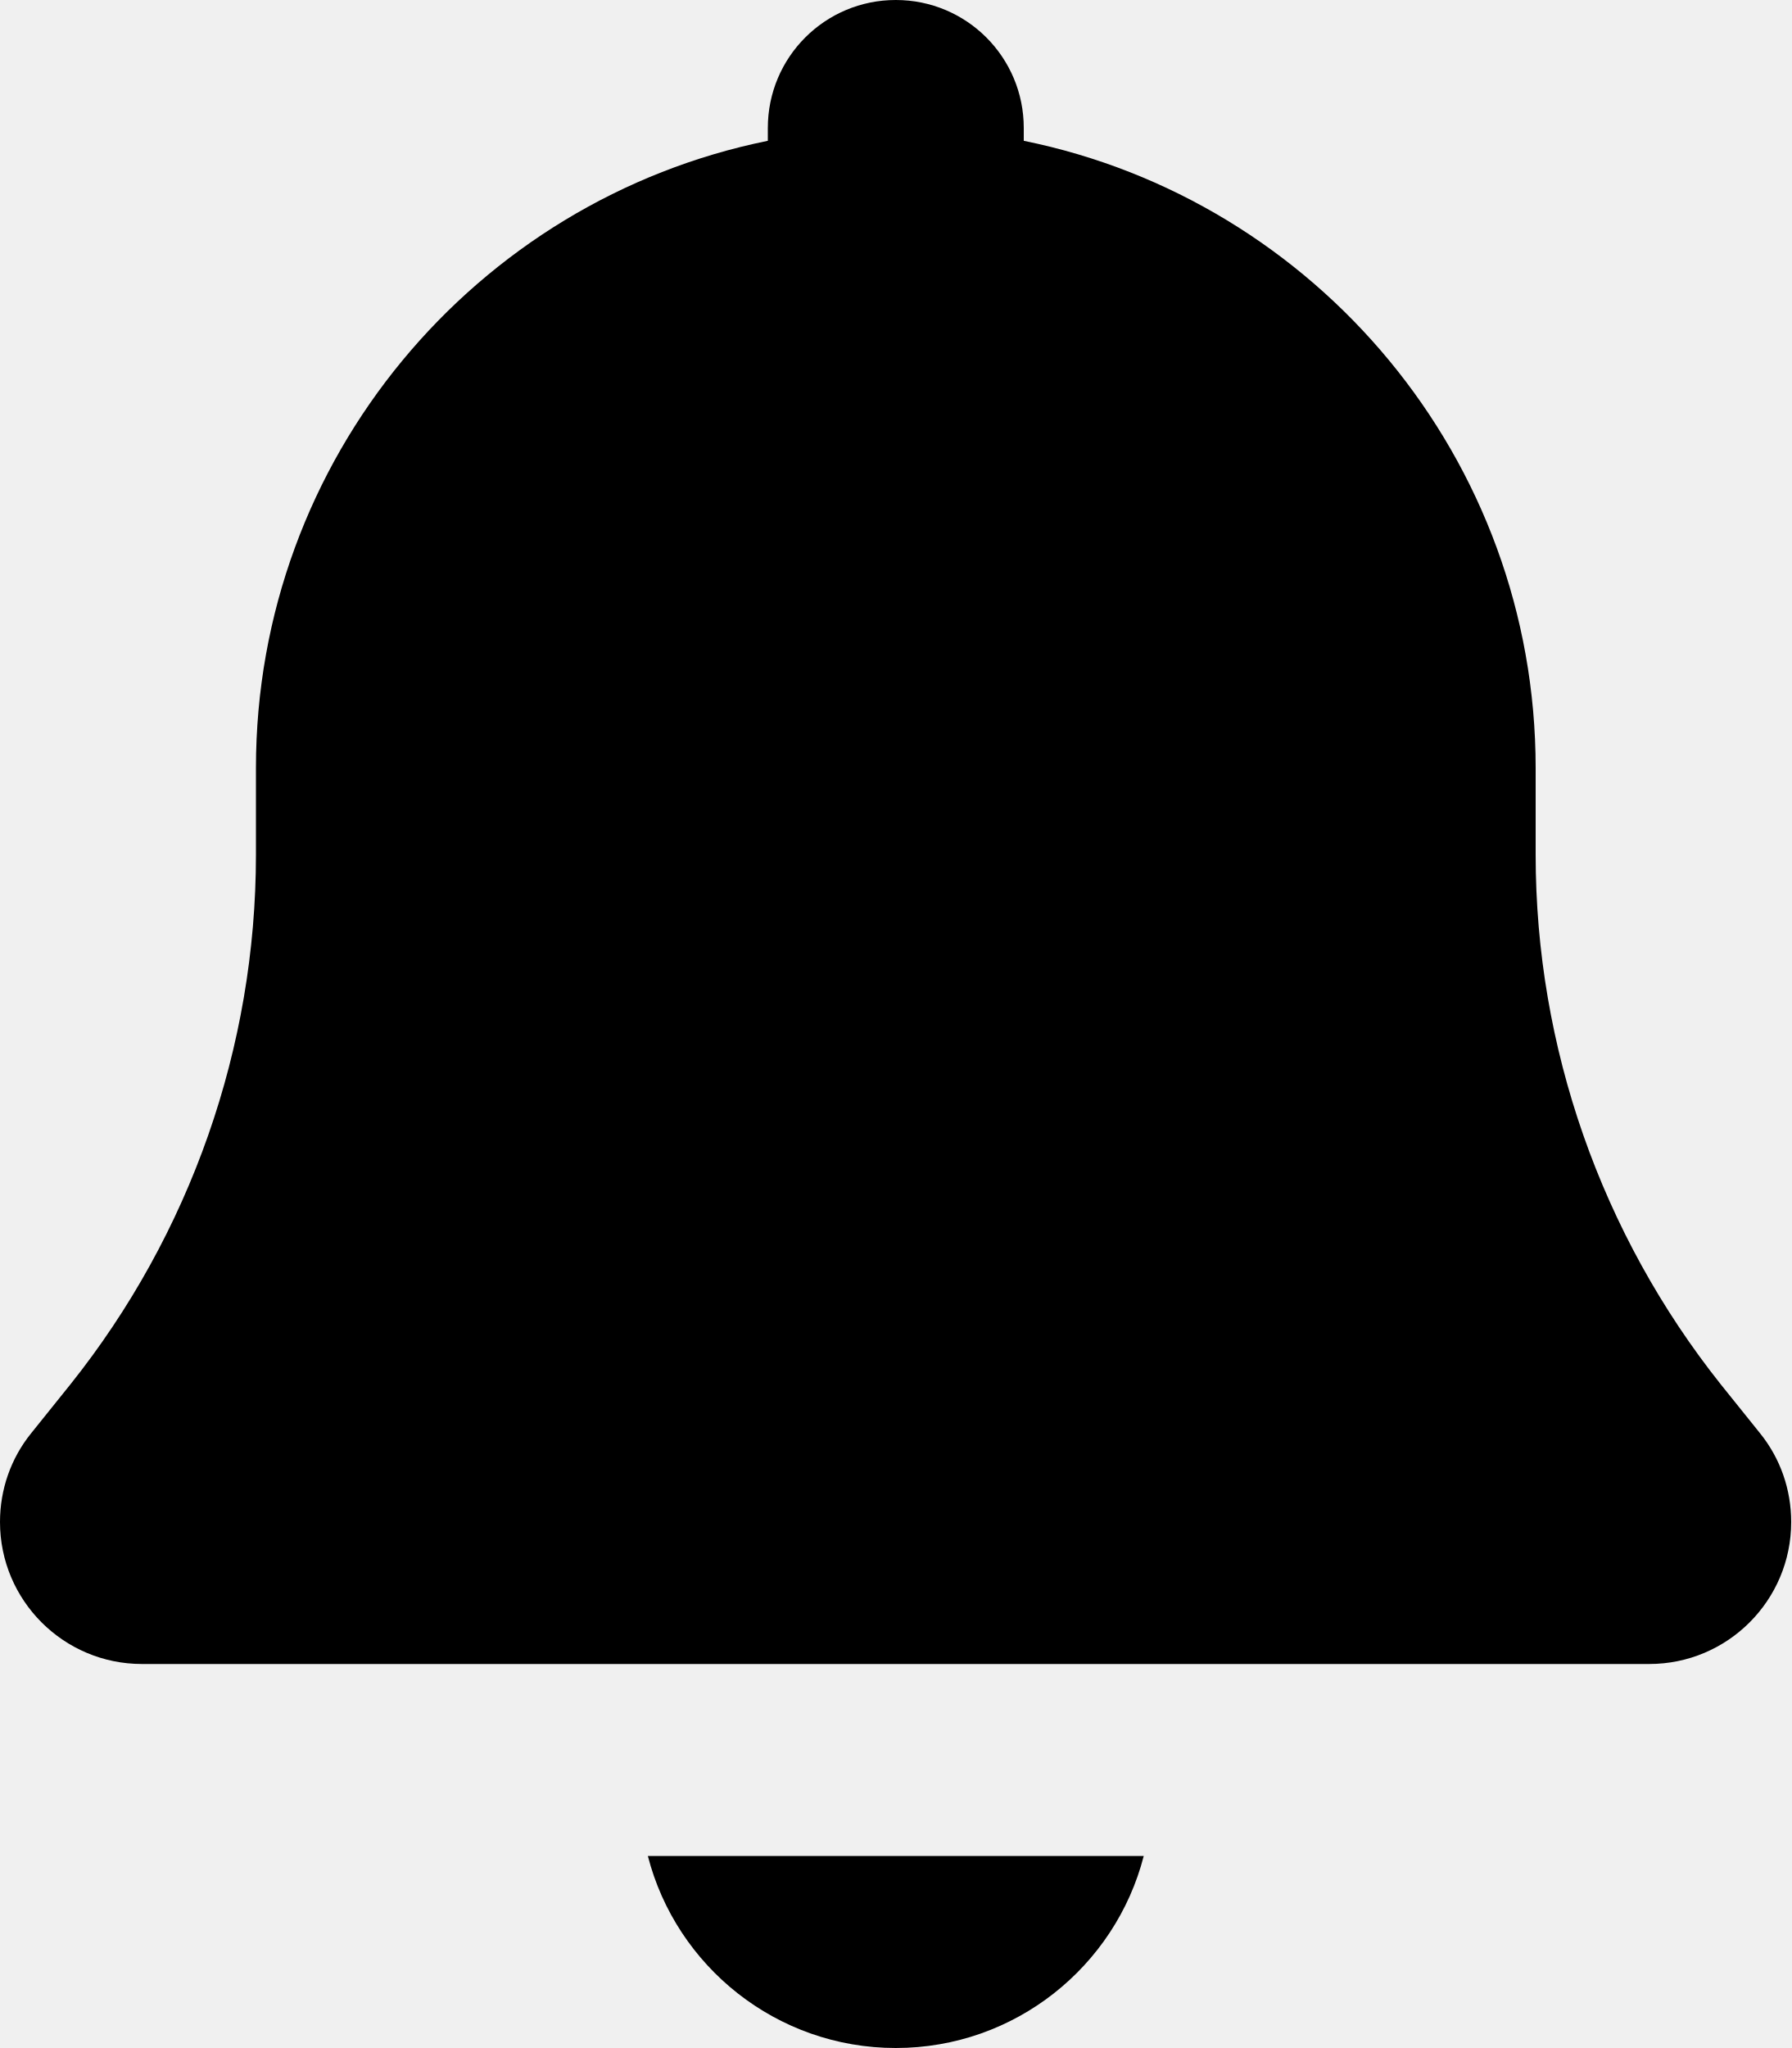
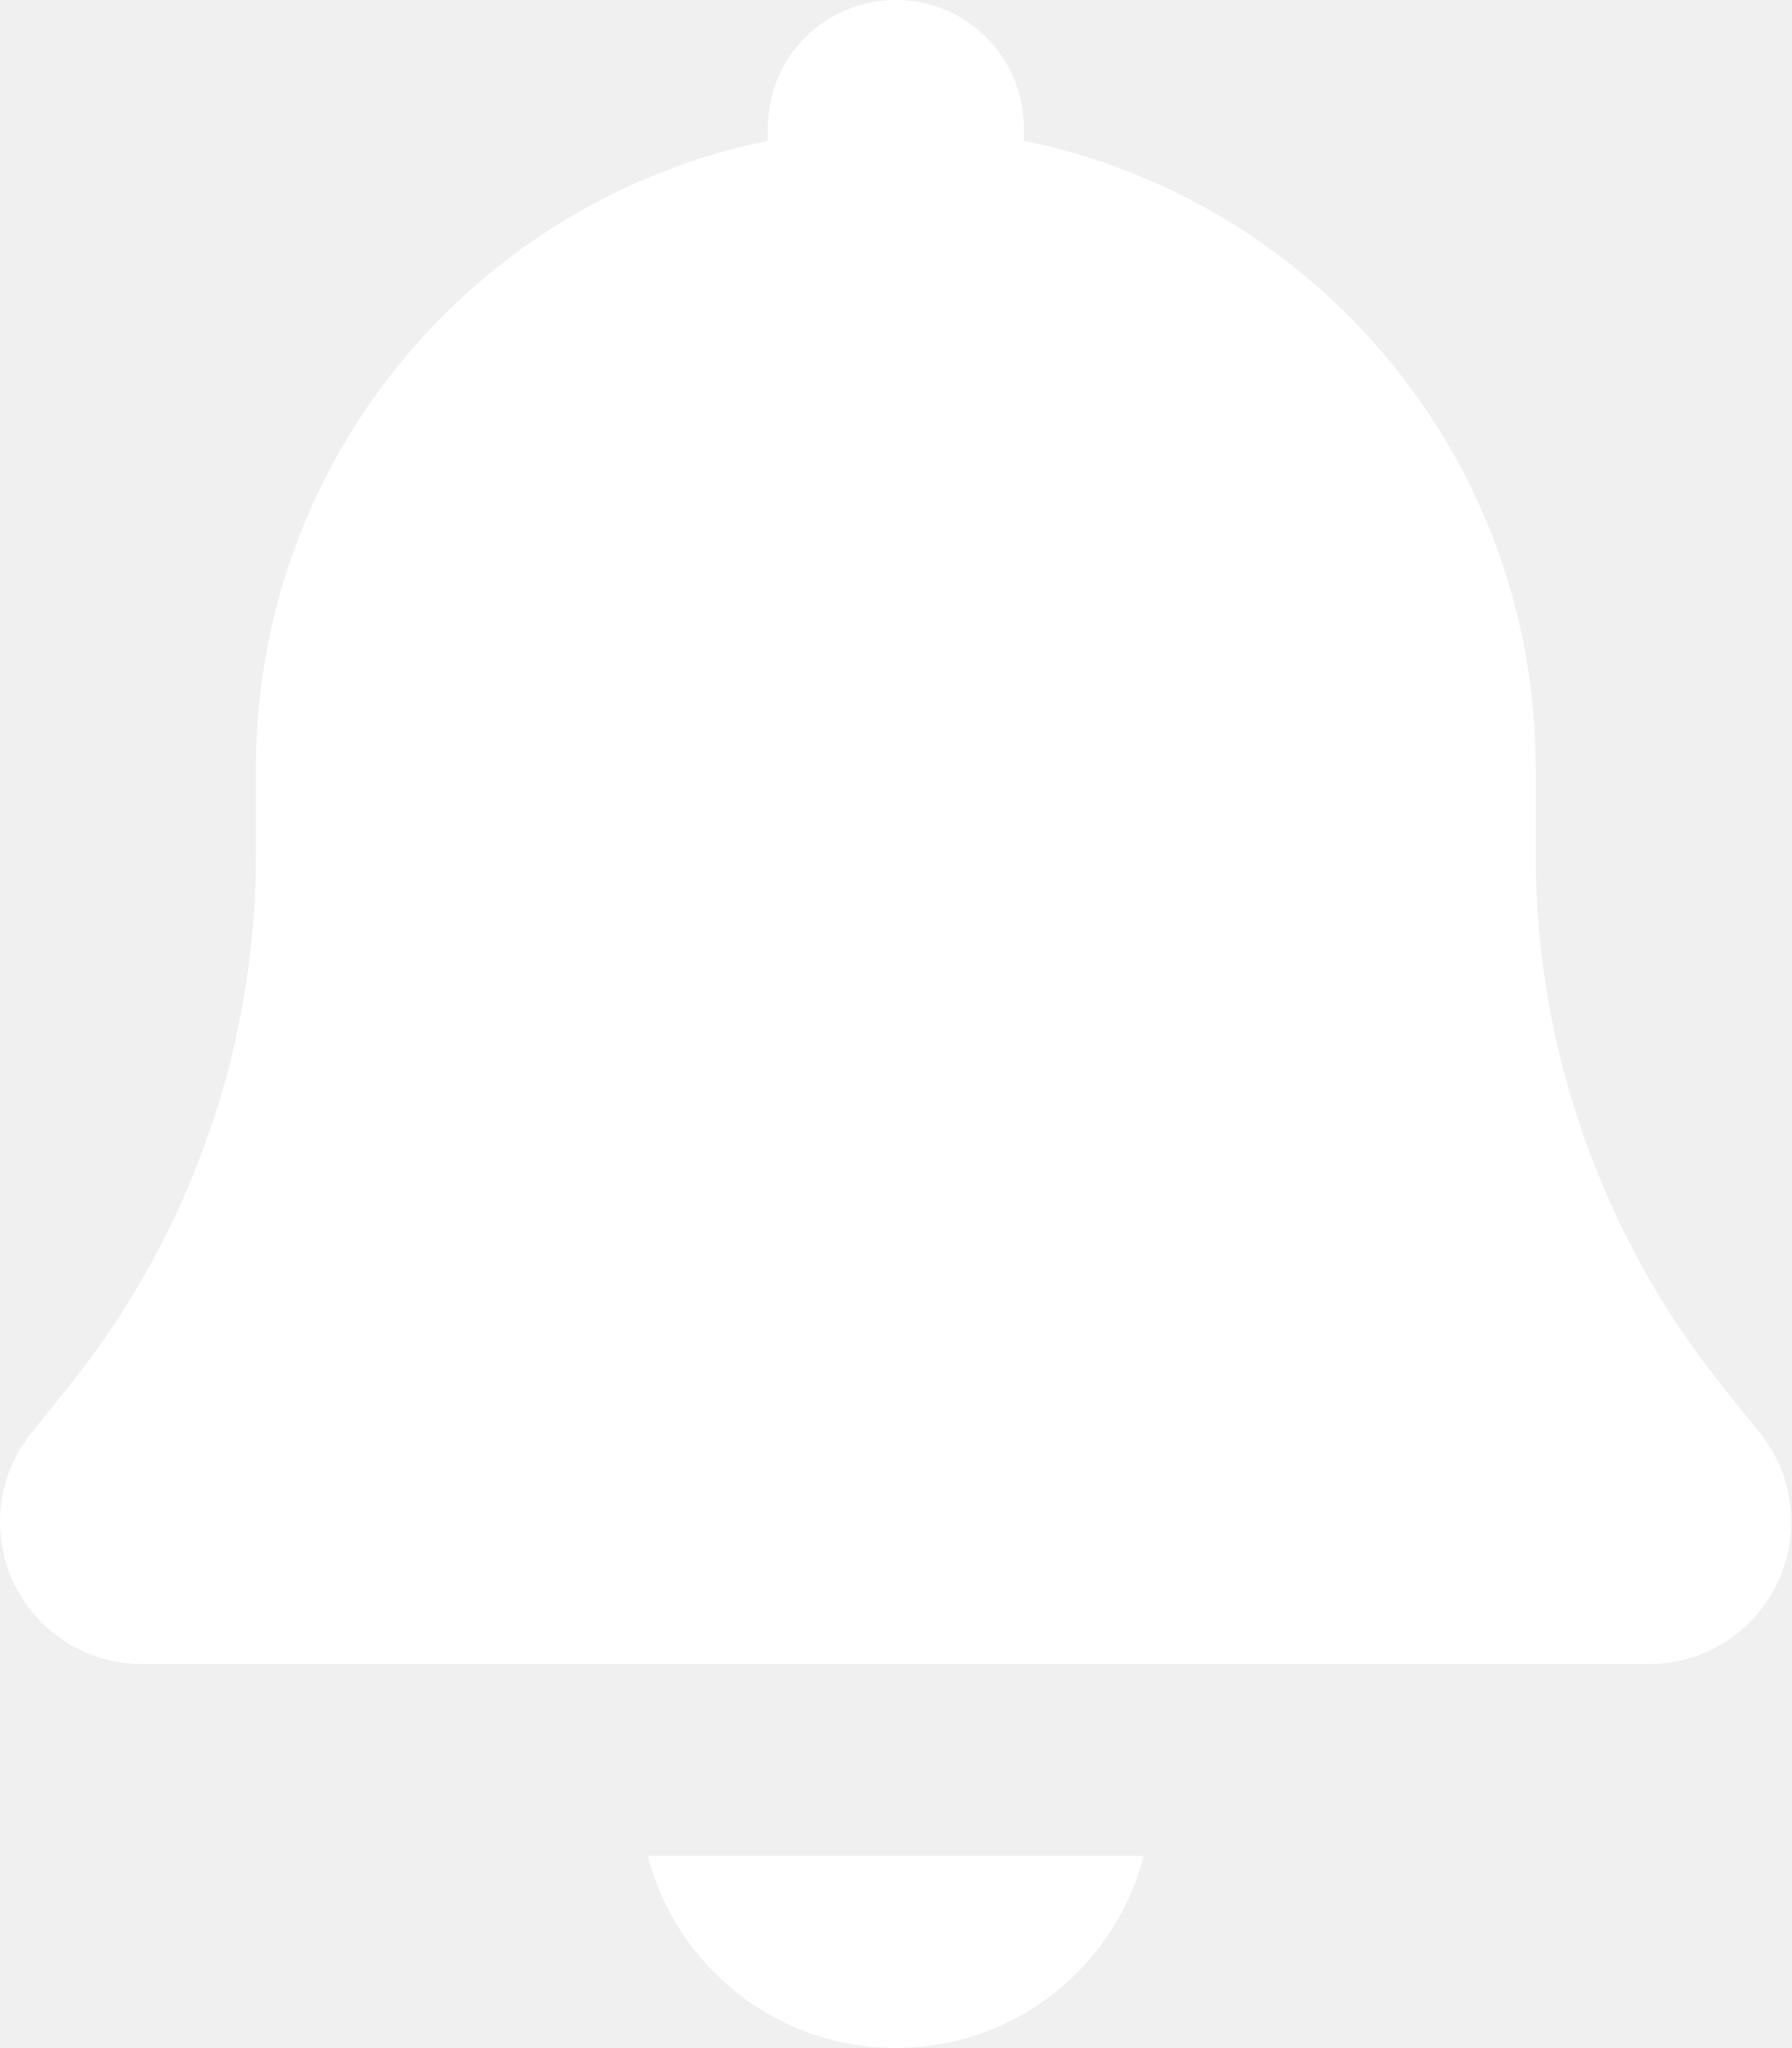
<svg xmlns="http://www.w3.org/2000/svg" viewBox="0 0 448 512">
-   <path d="M224 0c-17.7 0-32 14.3-32 32l0 3.2C119 50 64 114.6 64 192l0 21.7c0 48.1-16.4 94.8-46.4 132.4L7.8 358.3C2.7 364.6 0 372.4 0 380.5 0 400.1 15.9 416 35.5 416l376.9 0c19.6 0 35.5-15.9 35.5-35.5 0-8.1-2.7-15.9-7.8-22.2l-9.8-12.2C400.4 308.5 384 261.8 384 213.7l0-21.7c0-77.4-55-142-128-156.8l0-3.2c0-17.7-14.3-32-32-32zM162 464c7.1 27.6 32.2 48 62 48s54.9-20.4 62-48l-124 0z" />
+   <path fill="#ffffff" d="M224 0c-17.7 0-32 14.3-32 32l0 3.2C119 50 64 114.6 64 192l0 21.7c0 48.1-16.4 94.8-46.4 132.4L7.8 358.3C2.7 364.6 0 372.4 0 380.5 0 400.1 15.9 416 35.5 416l376.9 0c19.6 0 35.5-15.9 35.5-35.5 0-8.1-2.7-15.9-7.8-22.2l-9.8-12.2C400.4 308.5 384 261.8 384 213.7l0-21.7c0-77.4-55-142-128-156.8l0-3.2c0-17.7-14.3-32-32-32zM162 464c7.1 27.6 32.2 48 62 48s54.9-20.4 62-48l-124 0z" />
</svg>
